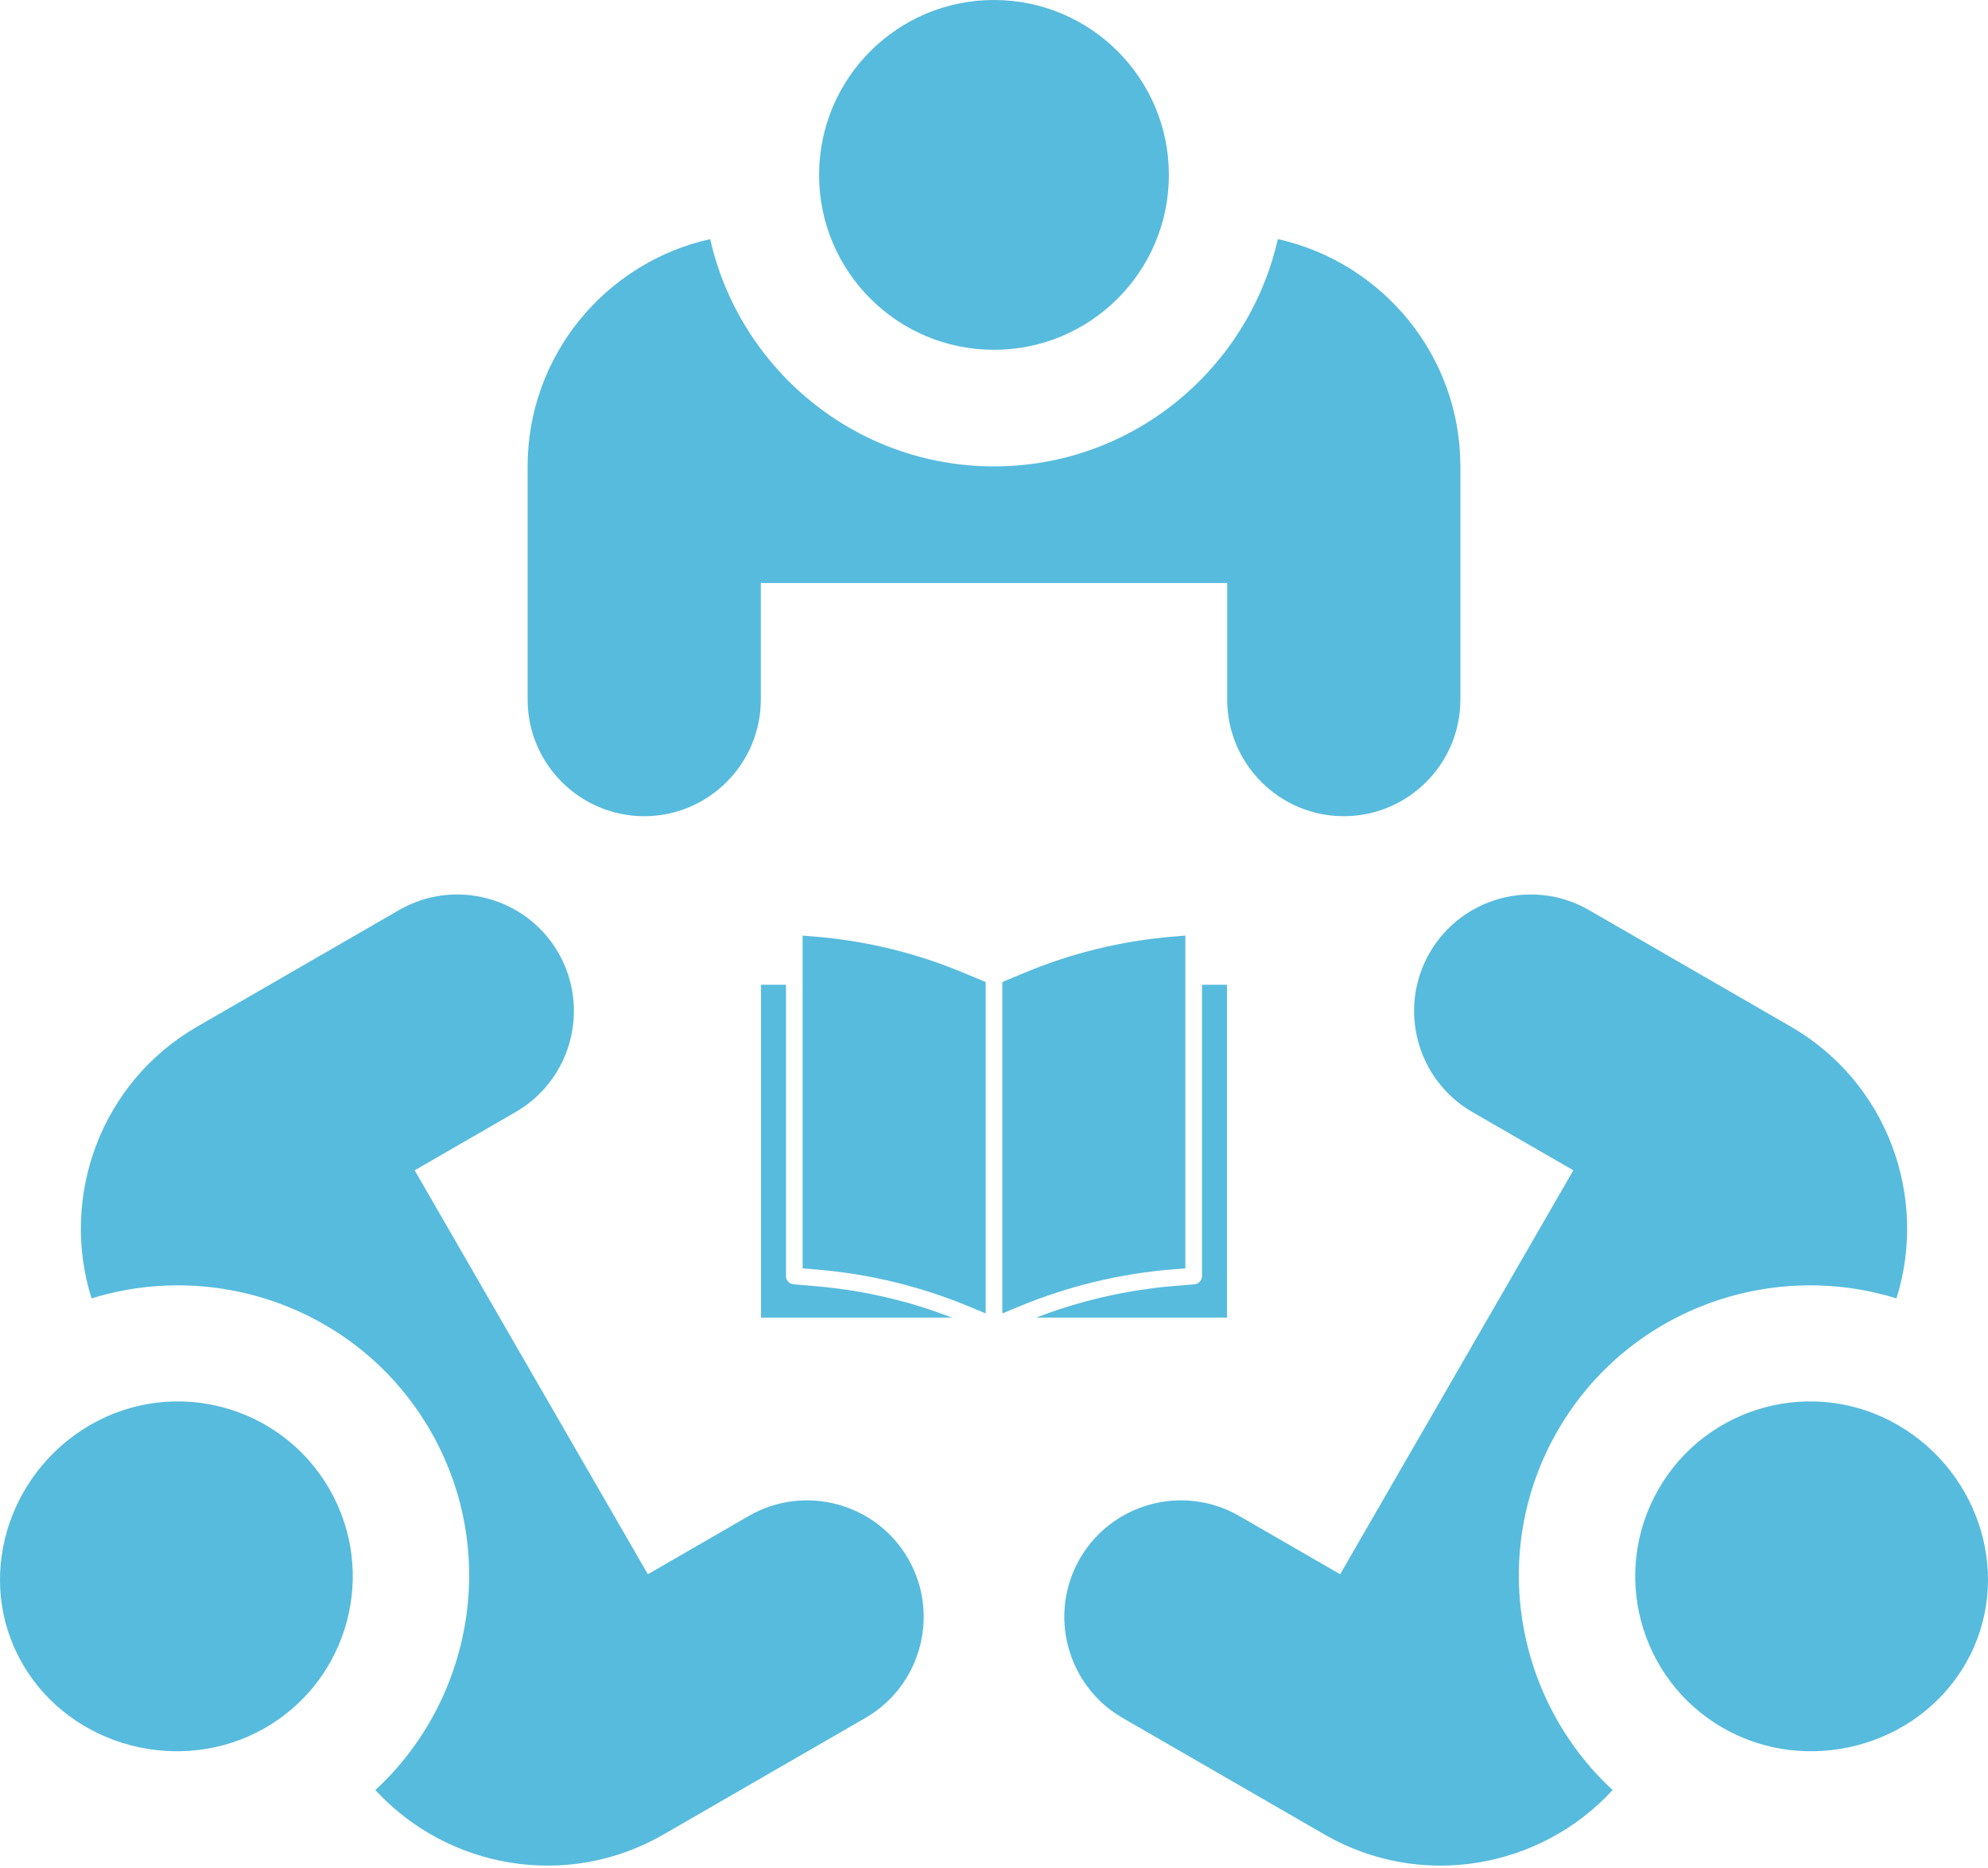
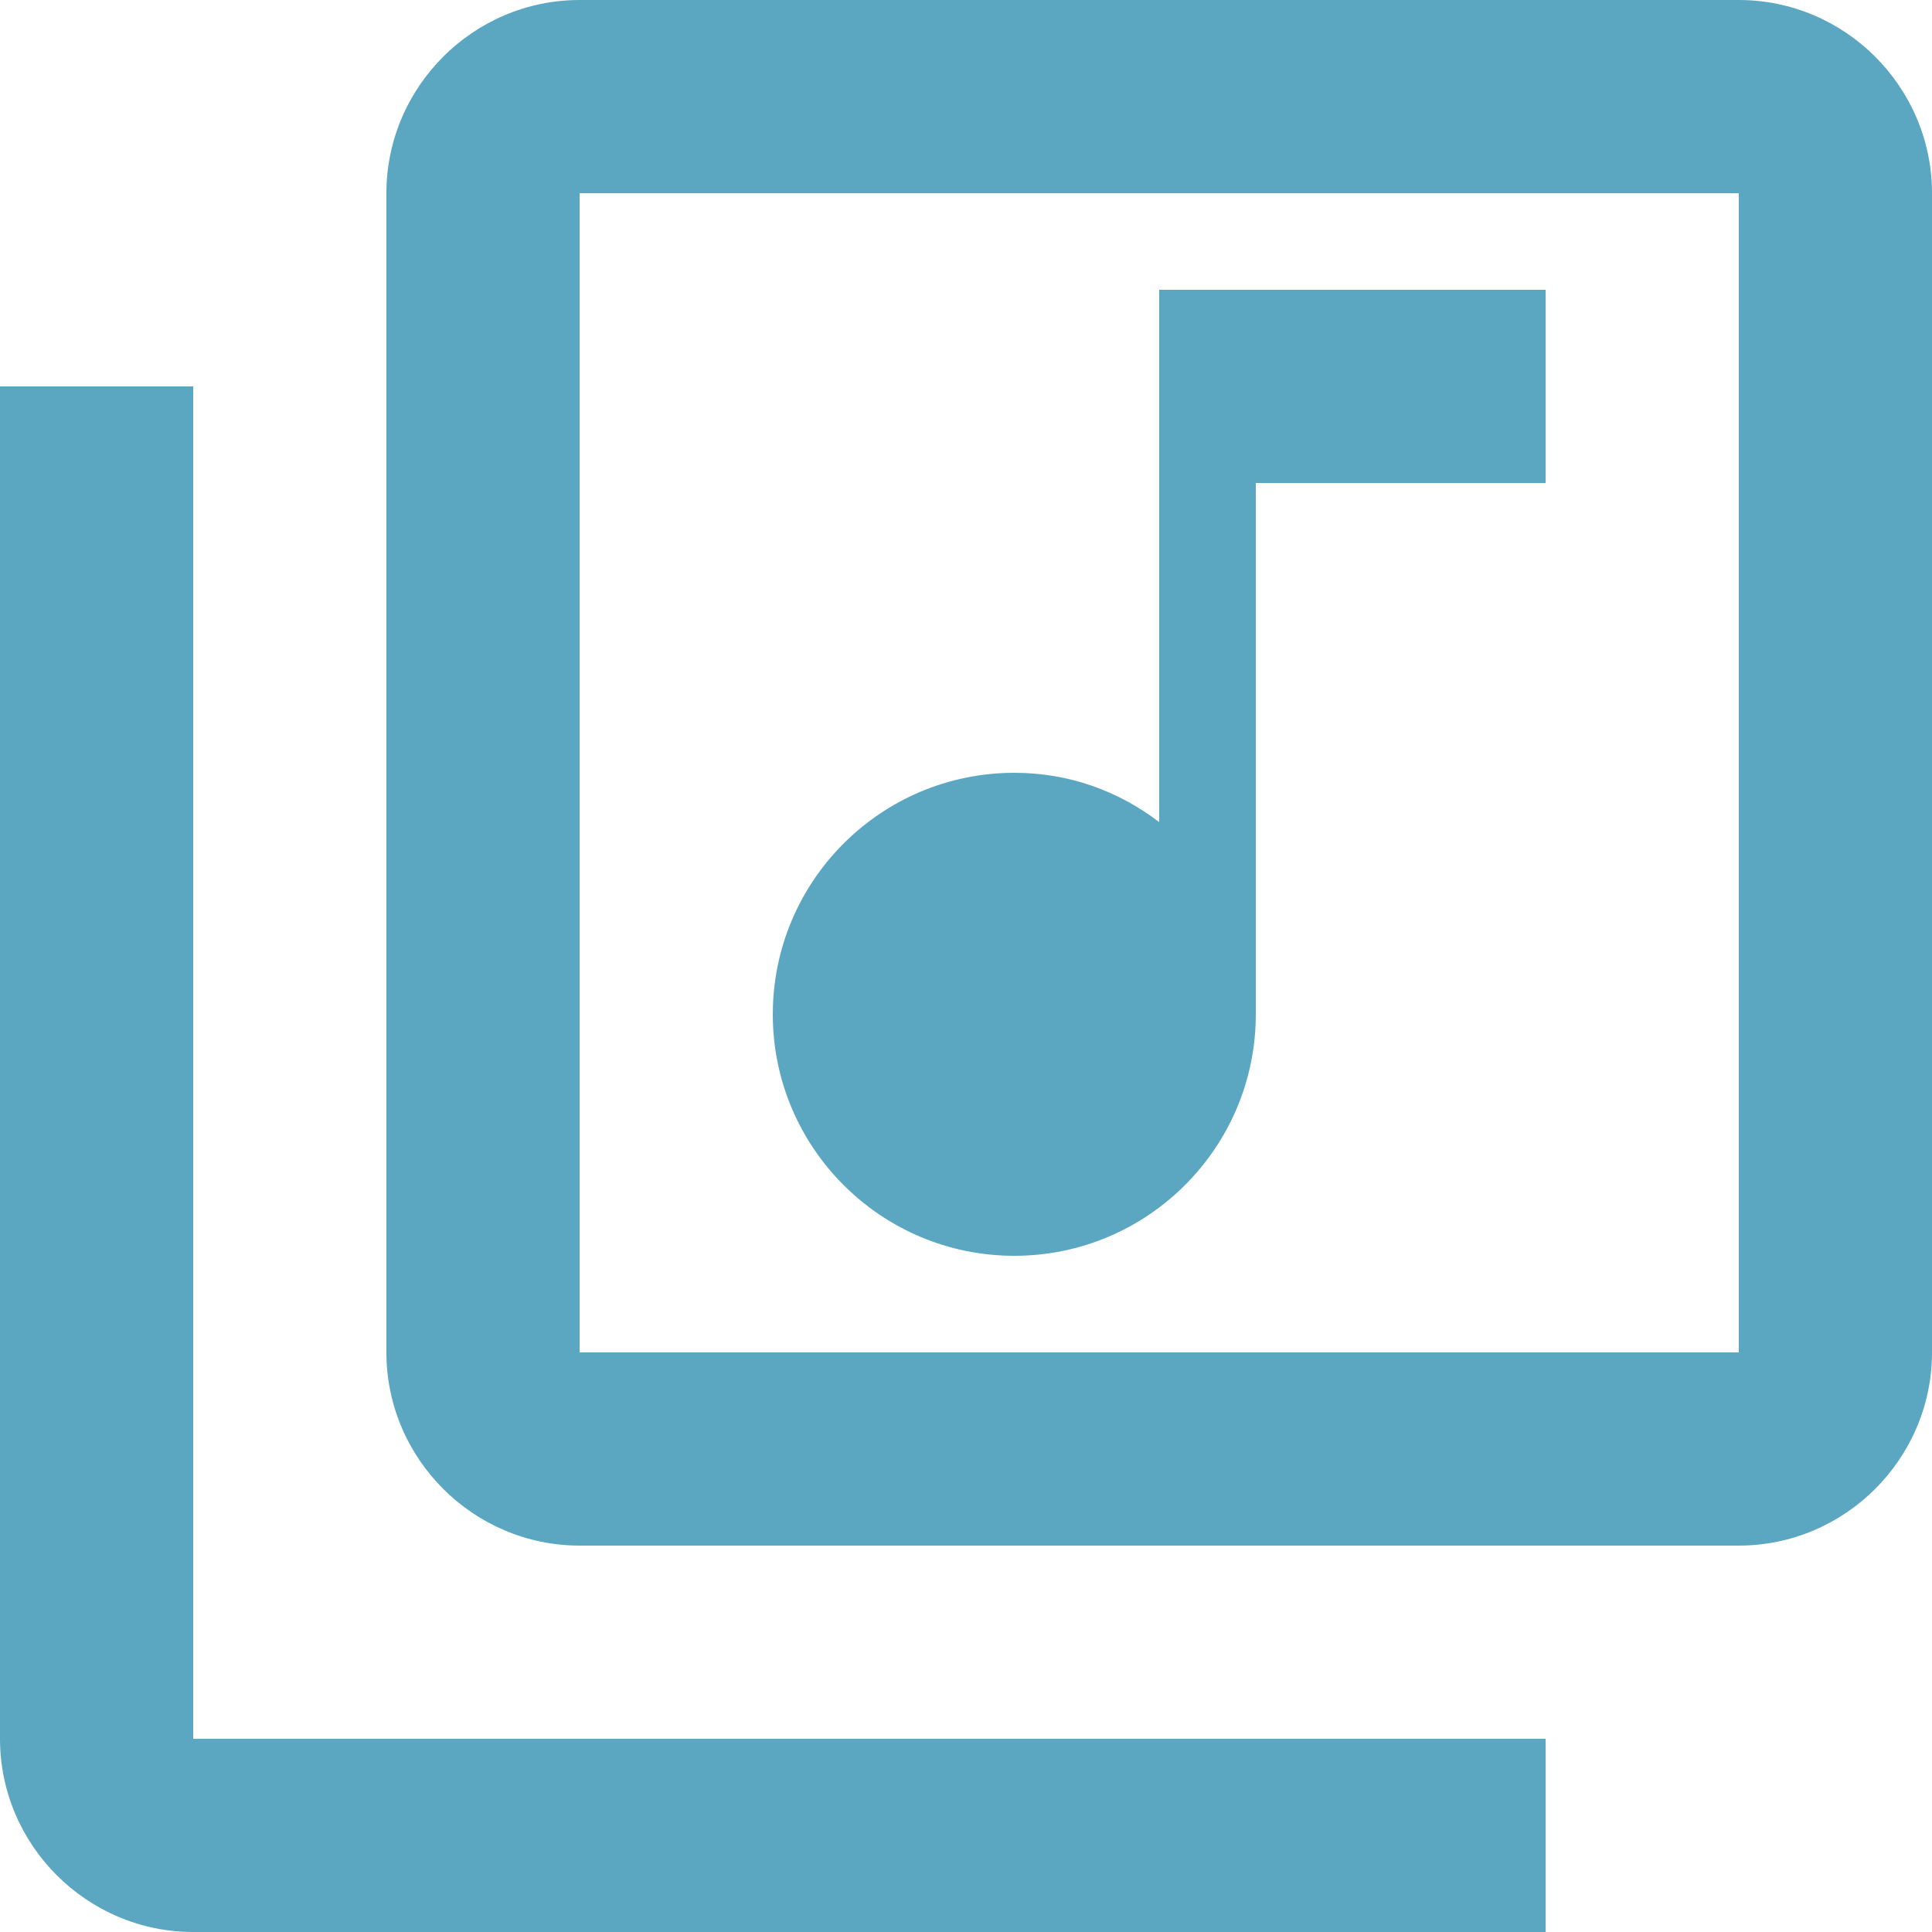
- <svg xmlns="http://www.w3.org/2000/svg" width="512" height="481" viewBox="0 0 512 481" fill="none">
-   <path d="M255.996 90.086C280.873 90.086 301.039 69.92 301.039 45.043C301.039 20.166 280.873 0 255.996 0C231.119 0 210.953 20.166 210.953 45.043C210.953 69.92 231.119 90.086 255.996 90.086Z" fill="#57BBDD" />
-   <path d="M329.101 61.577C321.53 95.017 291.697 120.115 256.001 120.115C220.305 120.115 190.472 95.017 182.901 61.577C156.05 67.56 135.886 91.483 135.886 120.115V180.173C135.886 196.727 149.361 210.202 165.915 210.202C182.469 210.202 195.944 196.727 195.944 180.173V150.144H316.059V180.173C316.059 196.727 329.534 210.202 346.088 210.202C362.642 210.202 376.117 196.727 376.117 180.173V120.115C376.116 91.483 355.951 67.56 329.101 61.577Z" fill="#57BBDD" />
-   <path d="M488.717 366.953C467.172 354.514 439.625 361.894 427.186 383.439C414.748 404.982 422.129 432.531 443.674 444.968C465.217 457.407 493.767 450.025 506.204 428.482C518.643 406.938 510.26 379.391 488.717 366.953Z" fill="#57BBDD" />
-   <path d="M461.237 264.402L409.227 234.373C394.89 226.096 376.484 231.028 368.207 245.365C359.93 259.702 364.862 278.108 379.199 286.385L405.205 301.399L345.147 405.422L319.141 390.408C304.804 382.131 286.398 387.063 278.121 401.4C269.844 415.737 274.776 434.143 289.113 442.42L341.123 472.449C365.921 486.765 396.721 481.263 415.326 461.001C390.152 437.725 383.332 399.34 401.18 368.425C419.028 337.51 455.68 324.225 488.426 334.387C496.671 308.144 486.035 278.718 461.237 264.402Z" fill="#57BBDD" />
-   <path d="M84.815 383.44C72.376 361.895 44.829 354.514 23.284 366.954C1.741 379.392 -6.643 406.939 5.797 428.484C18.234 450.027 46.784 457.409 68.327 444.97C89.872 432.531 97.253 404.983 84.815 383.44Z" fill="#57BBDD" />
-   <path d="M233.88 401.4C225.603 387.063 207.196 382.132 192.86 390.408L166.854 405.422L106.796 301.399L132.802 286.385C147.139 278.108 152.07 259.701 143.794 245.365C135.517 231.028 117.11 226.097 102.774 234.373L50.764 264.402C25.966 278.718 15.33 308.144 23.576 334.388C56.321 324.225 92.974 337.511 110.822 368.426C128.67 399.341 121.85 437.725 96.676 461.002C115.281 481.263 146.081 486.766 170.879 472.45L222.889 442.42C237.225 434.143 242.157 415.736 233.88 401.4Z" fill="#57BBDD" />
-   <path d="M305.286 326.641V240.945L302.016 241.219C288.902 242.303 276.04 245.438 263.898 250.511L258.143 252.9V338.257L262.334 336.515C274.898 331.287 288.201 328.053 301.763 326.927L305.286 326.641Z" fill="#57BBDD" />
-   <path d="M316 253.614H309.571V328.614C309.576 329.731 308.719 330.665 307.604 330.757L302.116 331.207C300.532 331.338 298.952 331.5 297.379 331.693C296.868 331.755 296.361 331.837 295.853 331.908C294.792 332.049 293.733 332.192 292.678 332.36C292.062 332.458 291.451 332.573 290.838 332.681C289.893 332.846 288.946 333.011 288.004 333.197C287.36 333.326 286.718 333.47 286.062 333.609C285.164 333.8 284.266 333.994 283.375 334.207C282.706 334.366 282.04 334.534 281.375 334.704C280.508 334.918 279.645 335.149 278.782 335.39C278.112 335.574 277.441 335.769 276.773 335.965C275.916 336.219 275.071 336.476 274.225 336.746C273.562 336.96 272.899 337.175 272.239 337.388C271.391 337.674 270.548 337.969 269.708 338.274C269.065 338.507 268.422 338.741 267.765 338.987C267.471 339.099 267.179 339.218 266.886 339.332H316V253.614Z" fill="#57BBDD" />
-   <path d="M209.984 241.219L206.714 240.945V326.647L210.517 326.97C224.07 328.103 237.362 331.357 249.905 336.613L253.857 338.257V252.9L248.107 250.513C235.965 245.439 223.1 242.303 209.984 241.219Z" fill="#57BBDD" />
-   <path d="M196 253.614V339.328H245.149C244.885 339.225 244.621 339.114 244.355 339.015C243.742 338.782 243.124 338.559 242.507 338.334C241.636 338.018 240.767 337.711 239.89 337.417C239.256 337.202 238.62 336.994 237.982 336.791C237.113 336.505 236.24 336.236 235.367 335.985C234.723 335.797 234.081 335.608 233.438 335.428C232.557 335.184 231.674 334.953 230.789 334.726C230.146 334.56 229.503 334.395 228.846 334.241C227.948 334.027 227.045 333.83 226.143 333.636C225.501 333.497 224.857 333.356 224.215 333.227C223.28 333.043 222.342 332.878 221.403 332.713C220.788 332.606 220.173 332.499 219.557 332.389C218.521 332.225 217.482 332.086 216.443 331.945C215.918 331.875 215.397 331.792 214.872 331.732C213.301 331.542 211.729 331.379 210.158 331.246L204.389 330.757C203.277 330.662 202.424 329.729 202.428 328.614V253.614H196Z" fill="#57BBDD" />
+ <svg xmlns="http://www.w3.org/2000/svg" width="50" height="50" viewBox="0 0 50 50" fill="none">
+   <path d="M45 0H15C12.25 0 10 2.25 10 5V35C10 37.75 12.25 40 15 40H45C47.75 40 50 37.75 50 35V5C50 2.25 47.75 0 45 0ZM45 35H15V5H45V35ZM26.25 32.5C29.7 32.5 32.5 29.7 32.5 26.25V12.5H40V7.5H30V21.275C28.95 20.475 27.675 20 26.25 20C22.8 20 20 22.8 20 26.25C20 29.7 22.8 32.5 26.25 32.5ZM5 10H0V45C0 47.75 2.25 50 5 50H40V45H5V10Z" fill="#5BA7C2" />
</svg>
